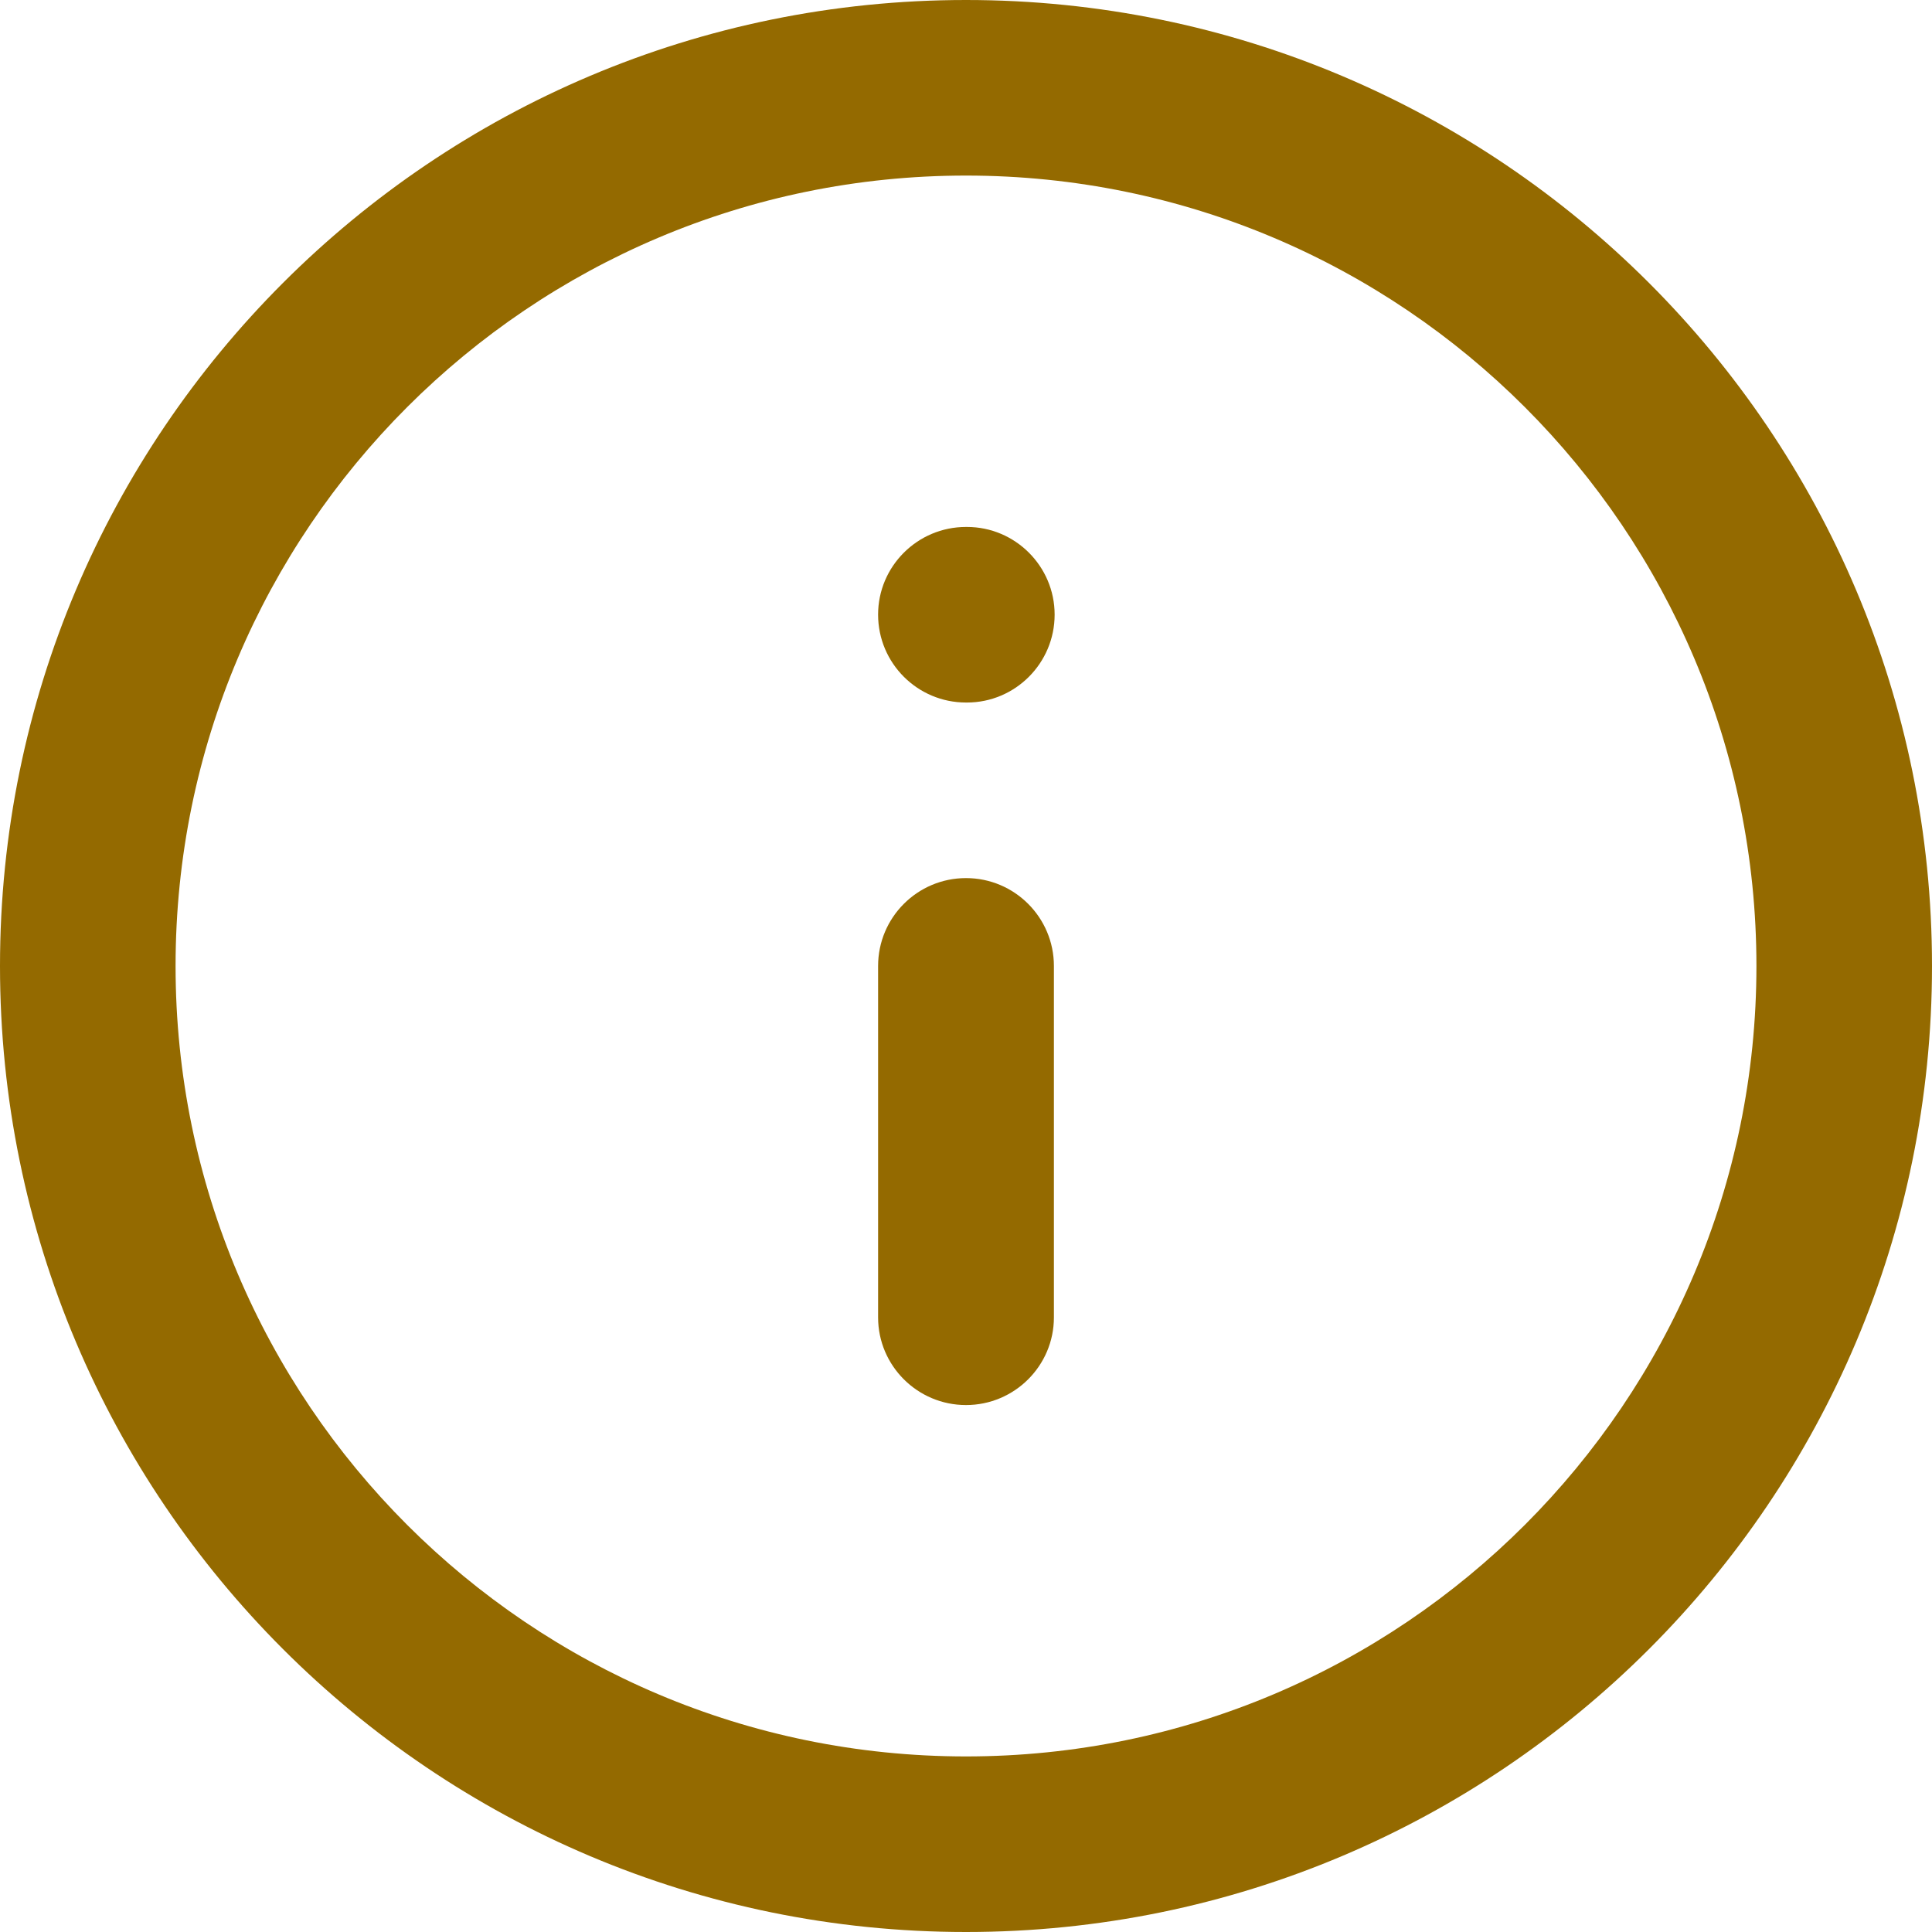
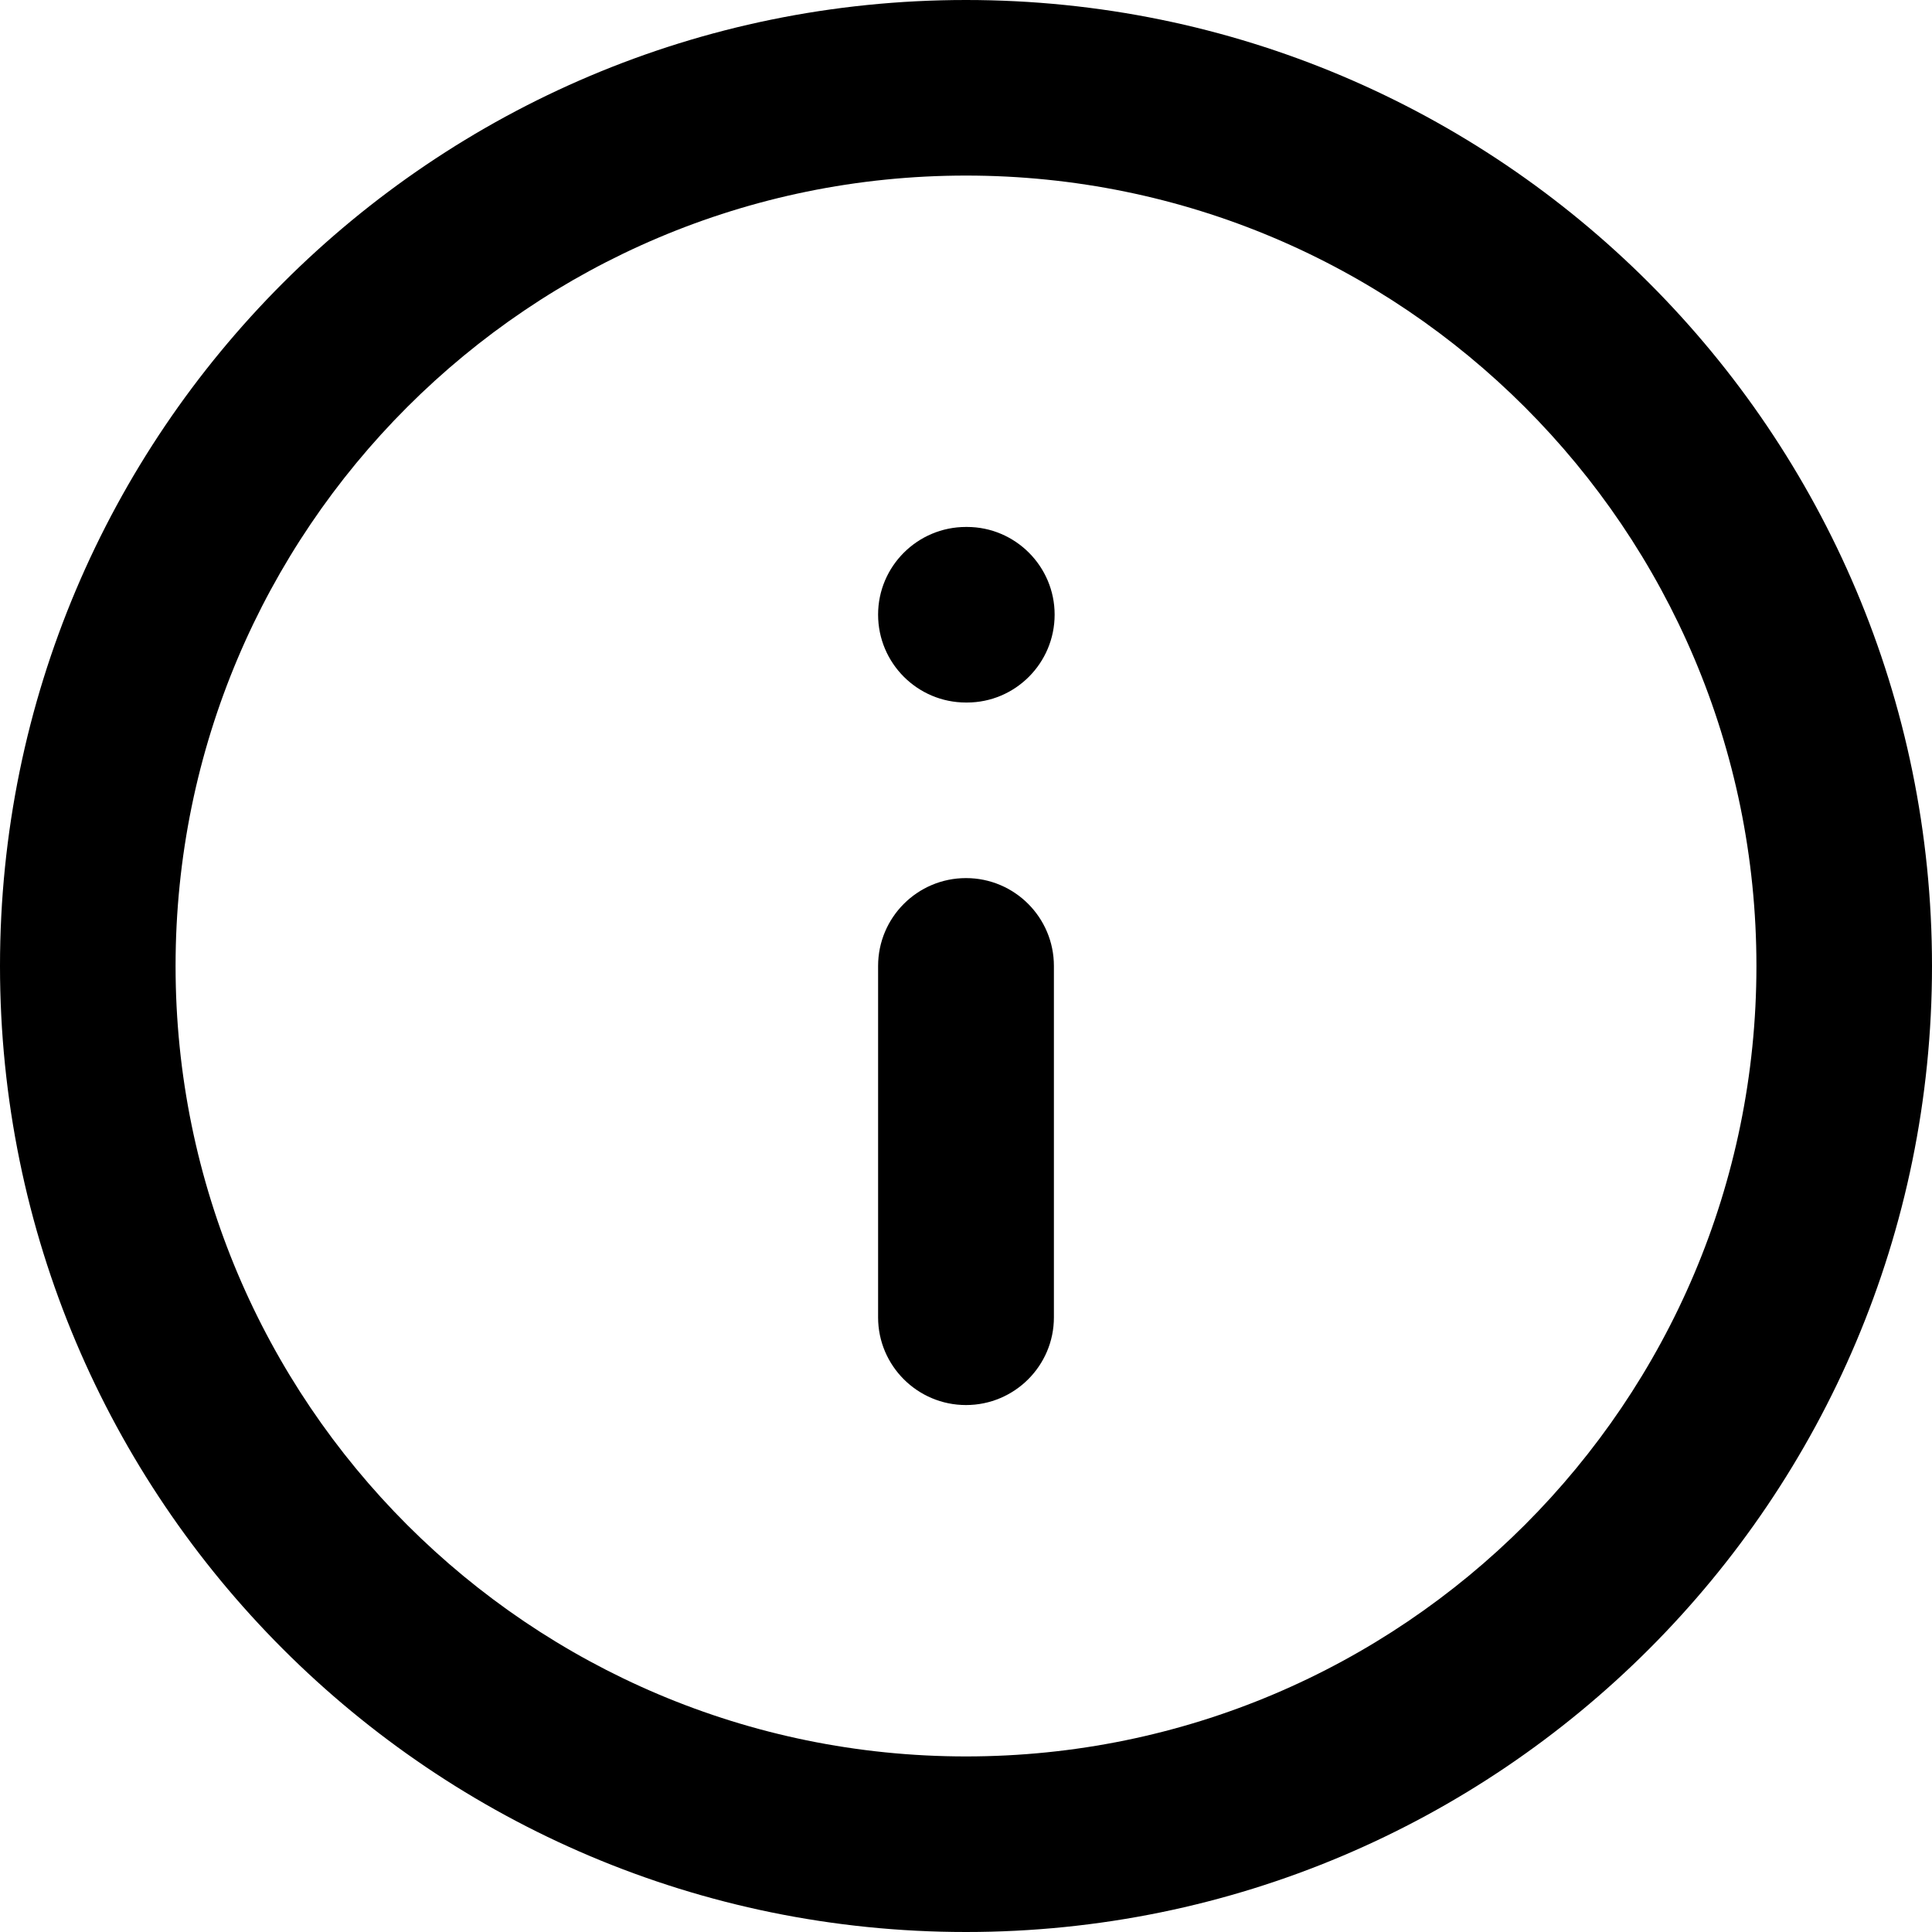
<svg xmlns="http://www.w3.org/2000/svg" viewBox="0 0 8 8" fill="none">
-   <path fill-rule="evenodd" clip-rule="evenodd" d="M4 0.727C2.193 0.727 0.727 2.193 0.727 4C0.727 5.807 2.193 7.273 4 7.273C5.807 7.273 7.273 5.807 7.273 4C7.273 2.193 5.807 0.727 4 0.727ZM0 4C0 1.791 1.791 0 4 0C6.209 0 8 1.791 8 4C8 6.209 6.209 8 4 8C1.791 8 0 6.209 0 4Z" fill="#946A00" />
-   <path fill-rule="evenodd" clip-rule="evenodd" d="M4 3.636C4.201 3.636 4.364 3.799 4.364 4V5.455C4.364 5.655 4.201 5.818 4 5.818C3.799 5.818 3.636 5.655 3.636 5.455V4C3.636 3.799 3.799 3.636 4 3.636Z" fill="#946A00" />
-   <path fill-rule="evenodd" clip-rule="evenodd" d="M3.636 2.545C3.636 2.345 3.799 2.182 4 2.182H4.004C4.204 2.182 4.367 2.345 4.367 2.545C4.367 2.746 4.204 2.909 4.004 2.909H4C3.799 2.909 3.636 2.746 3.636 2.545Z" fill="#946A00" />
+   <path fill-rule="evenodd" clip-rule="evenodd" d="M4 0.727C2.193 0.727 0.727 2.193 0.727 4C0.727 5.807 2.193 7.273 4 7.273C5.807 7.273 7.273 5.807 7.273 4C7.273 2.193 5.807 0.727 4 0.727ZM0 4C0 1.791 1.791 0 4 0C6.209 0 8 1.791 8 4C8 6.209 6.209 8 4 8C1.791 8 0 6.209 0 4Z" fill="#000" />
+   <path fill-rule="evenodd" clip-rule="evenodd" d="M4 3.636C4.201 3.636 4.364 3.799 4.364 4V5.455C4.364 5.655 4.201 5.818 4 5.818C3.799 5.818 3.636 5.655 3.636 5.455V4C3.636 3.799 3.799 3.636 4 3.636Z" fill="#000" />
+   <path fill-rule="evenodd" clip-rule="evenodd" d="M3.636 2.545C3.636 2.345 3.799 2.182 4 2.182H4.004C4.204 2.182 4.367 2.345 4.367 2.545C4.367 2.746 4.204 2.909 4.004 2.909H4C3.799 2.909 3.636 2.746 3.636 2.545Z" fill="#000" />
</svg>
